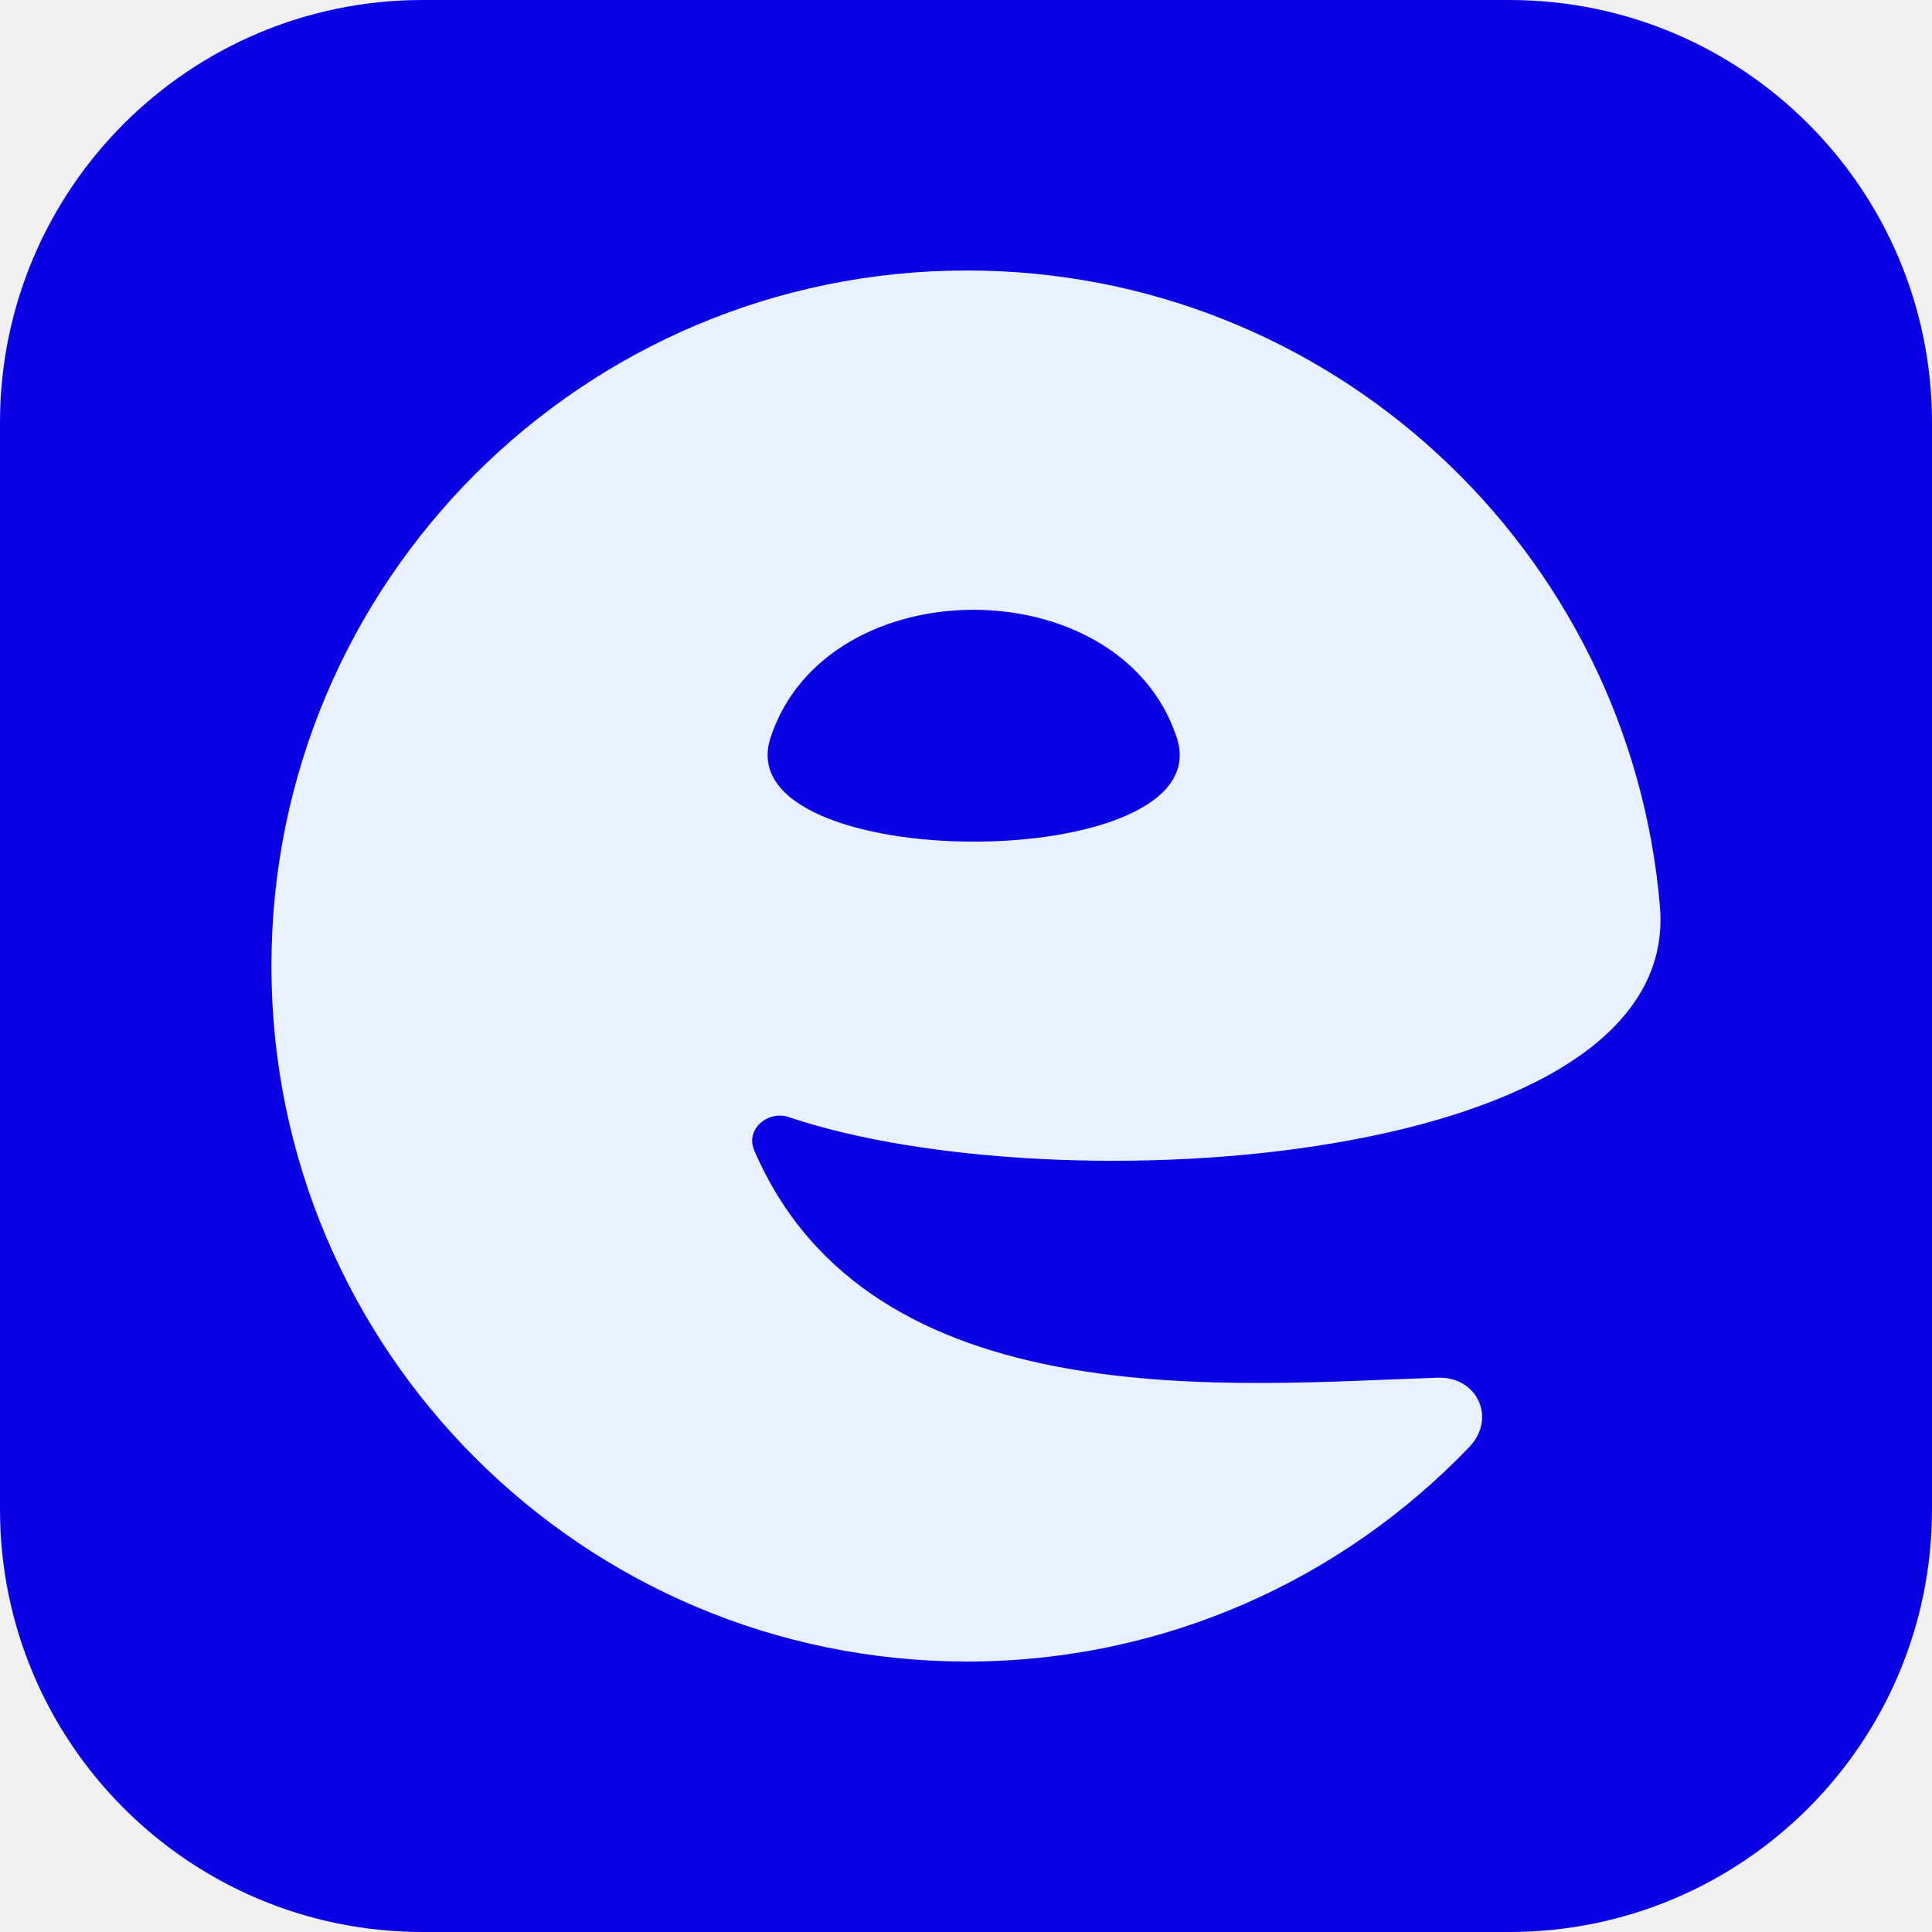
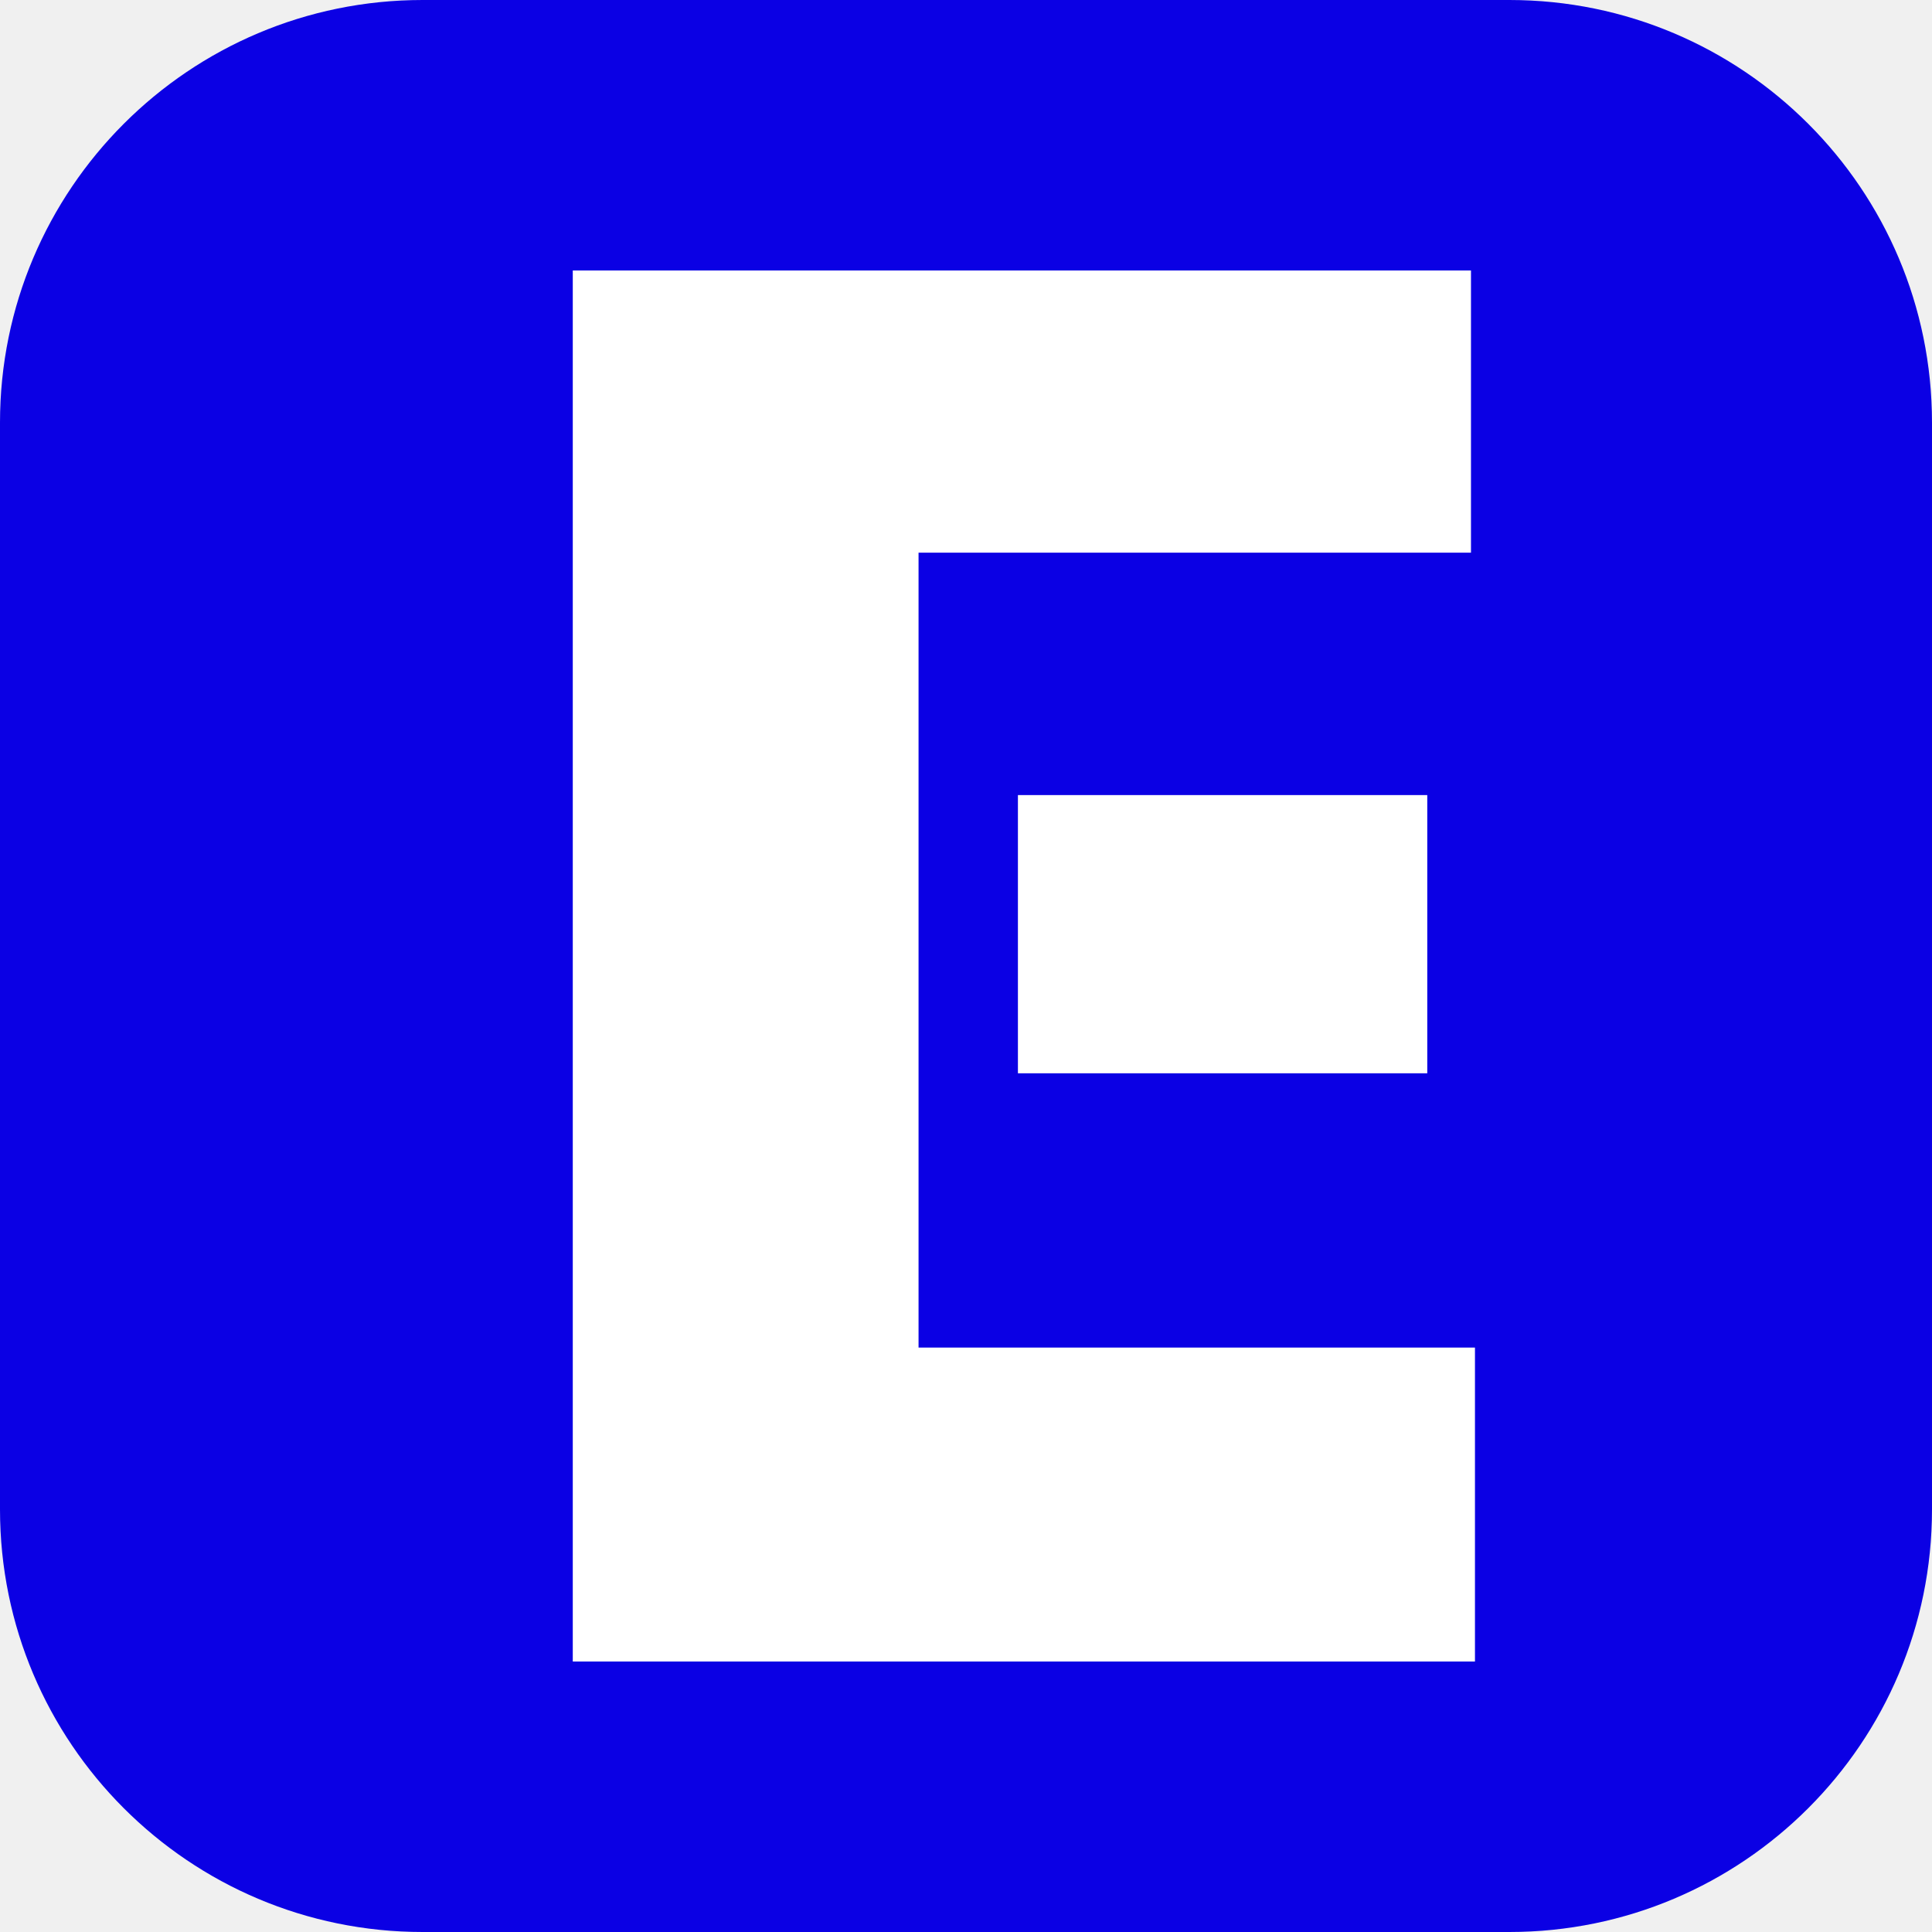
<svg xmlns="http://www.w3.org/2000/svg" width="32" height="32" viewBox="0 0 32 32" fill="none">
  <rect width="32" height="32" rx="7" fill="#0B00E4" />
-   <path d="M16.016 4.48C22.047 4.48 26.994 9.114 27.494 15.015C27.858 19.309 17.539 20.009 13.065 18.503C12.714 18.385 12.345 18.709 12.491 19.05C14.419 23.541 20.489 22.925 23.816 22.819C24.471 22.798 24.79 23.493 24.336 23.967C22.239 26.156 19.287 27.52 16.016 27.52C9.654 27.52 4.496 22.362 4.496 16C4.496 9.638 9.654 4.48 16.016 4.48ZM16.127 10.1C14.677 10.099 13.227 10.805 12.763 12.217C12.009 14.515 20.248 14.514 19.491 12.217C19.026 10.806 17.577 10.101 16.127 10.1Z" fill="#E9F0FF" />
+   <path d="M15.214 9.154V22.32H24.43V27.52H9.487V4.48H24.364V9.154H15.214ZM23.64 13.169V17.777H16.86V13.169H23.64Z" fill="white" />
</svg>
